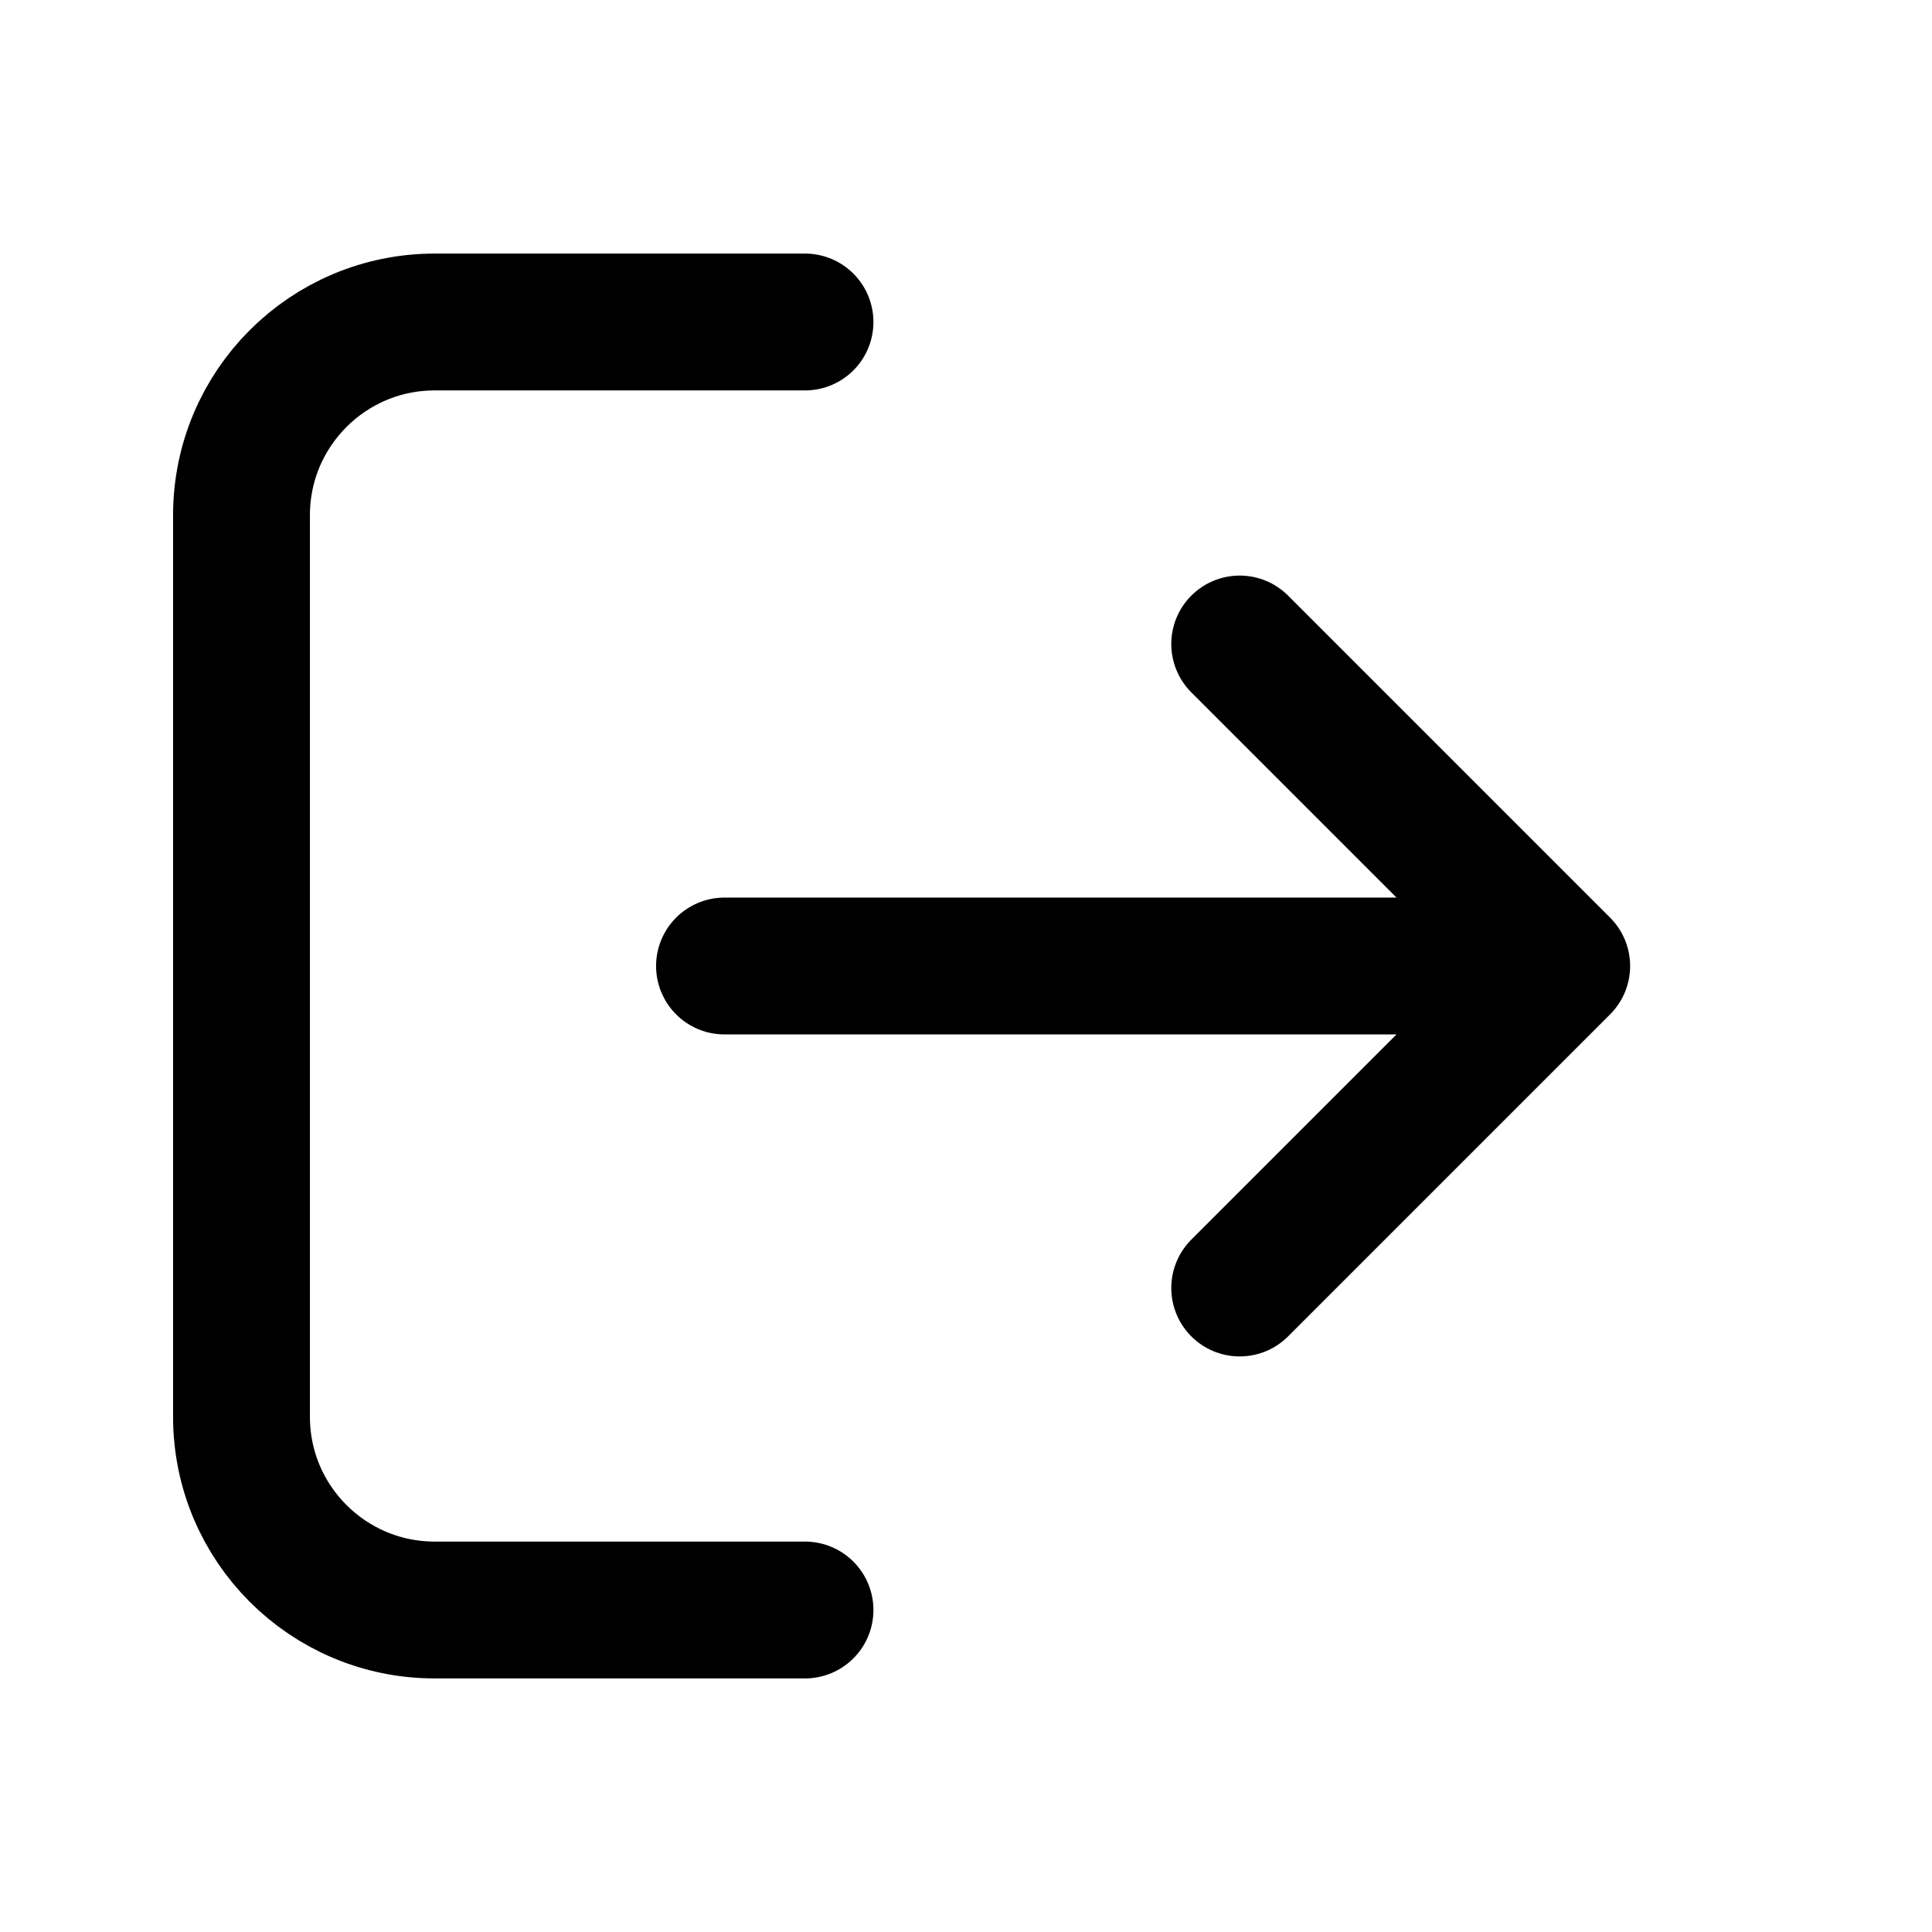
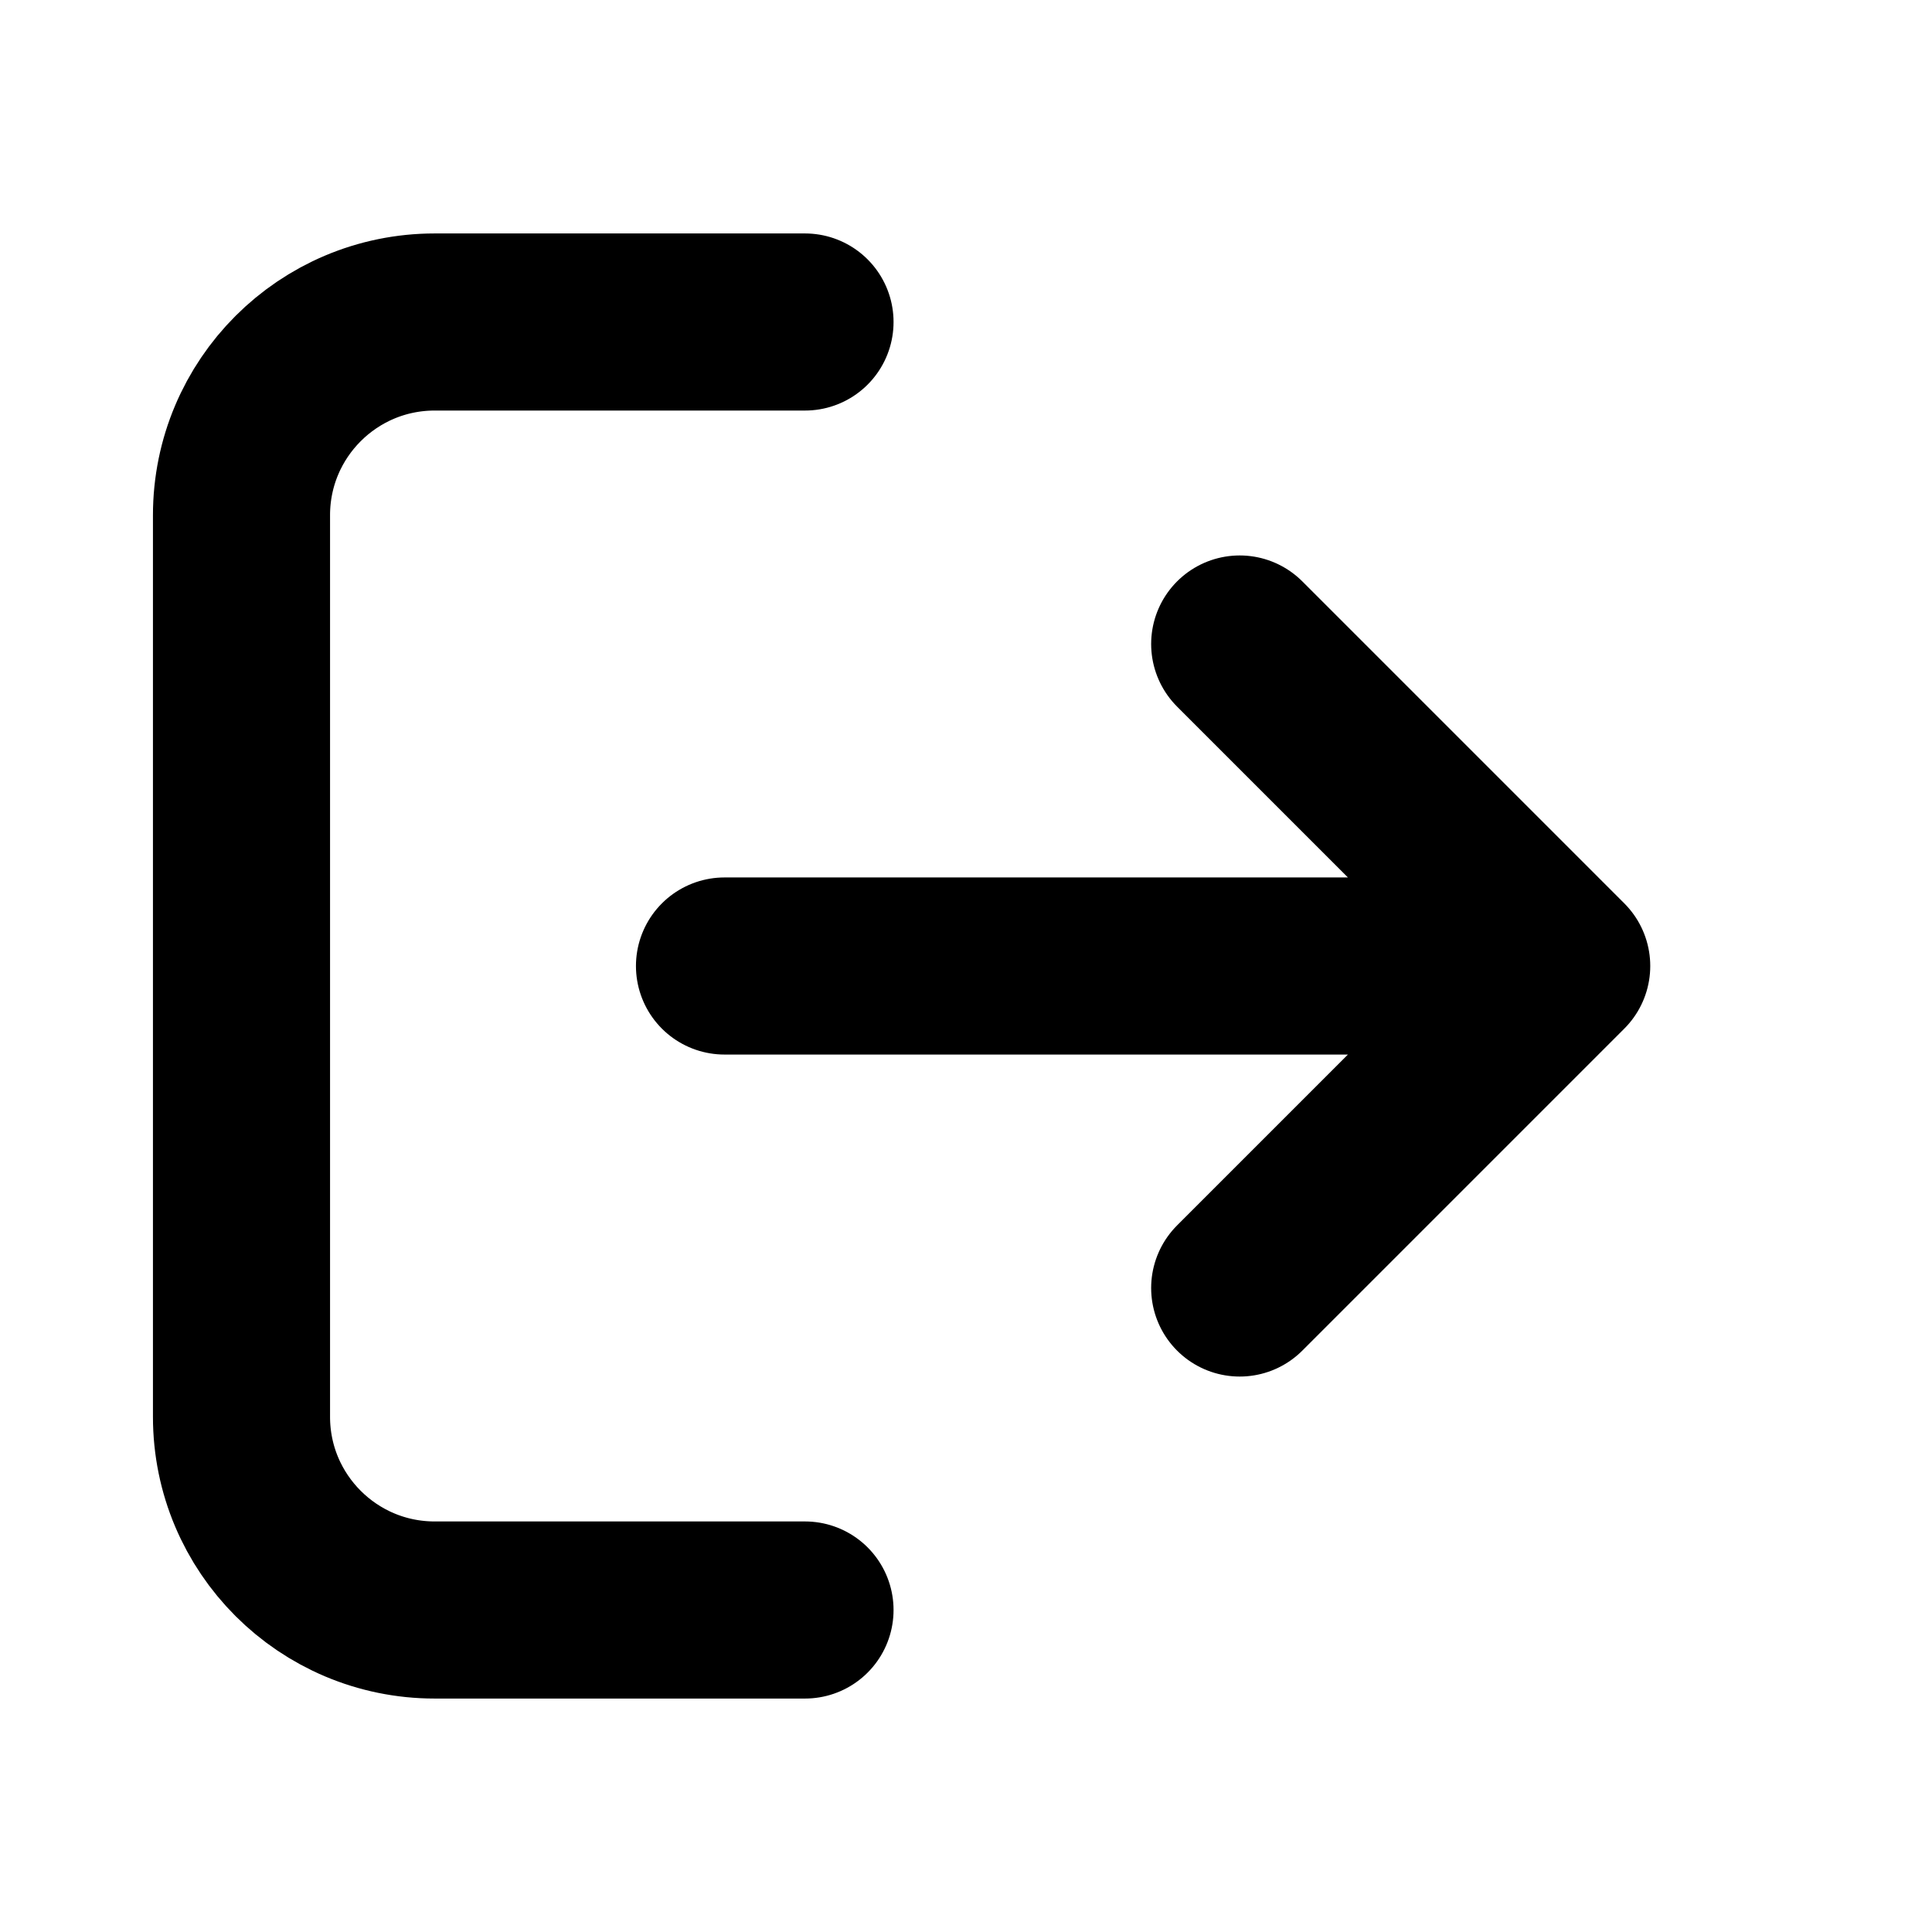
- <svg xmlns="http://www.w3.org/2000/svg" viewBox="0 0 24 24" fill="none" stroke="currentColor" stroke-width="1.7" stroke-linecap="round" stroke-linejoin="round">
+ <svg xmlns="http://www.w3.org/2000/svg" viewBox="0 0 24 24" fill="none" stroke="currentColor" stroke-width="2.2" stroke-linecap="round" stroke-linejoin="round">
  <path d="M10 4H5.4A2.4 2.4 0 0 0 3 6.4v11.2A2.4 2.4 0 0 0 5.4 20H10" />
  <path d="m15.4 8 4 4-4 4M19.4 12H9" />
</svg>
